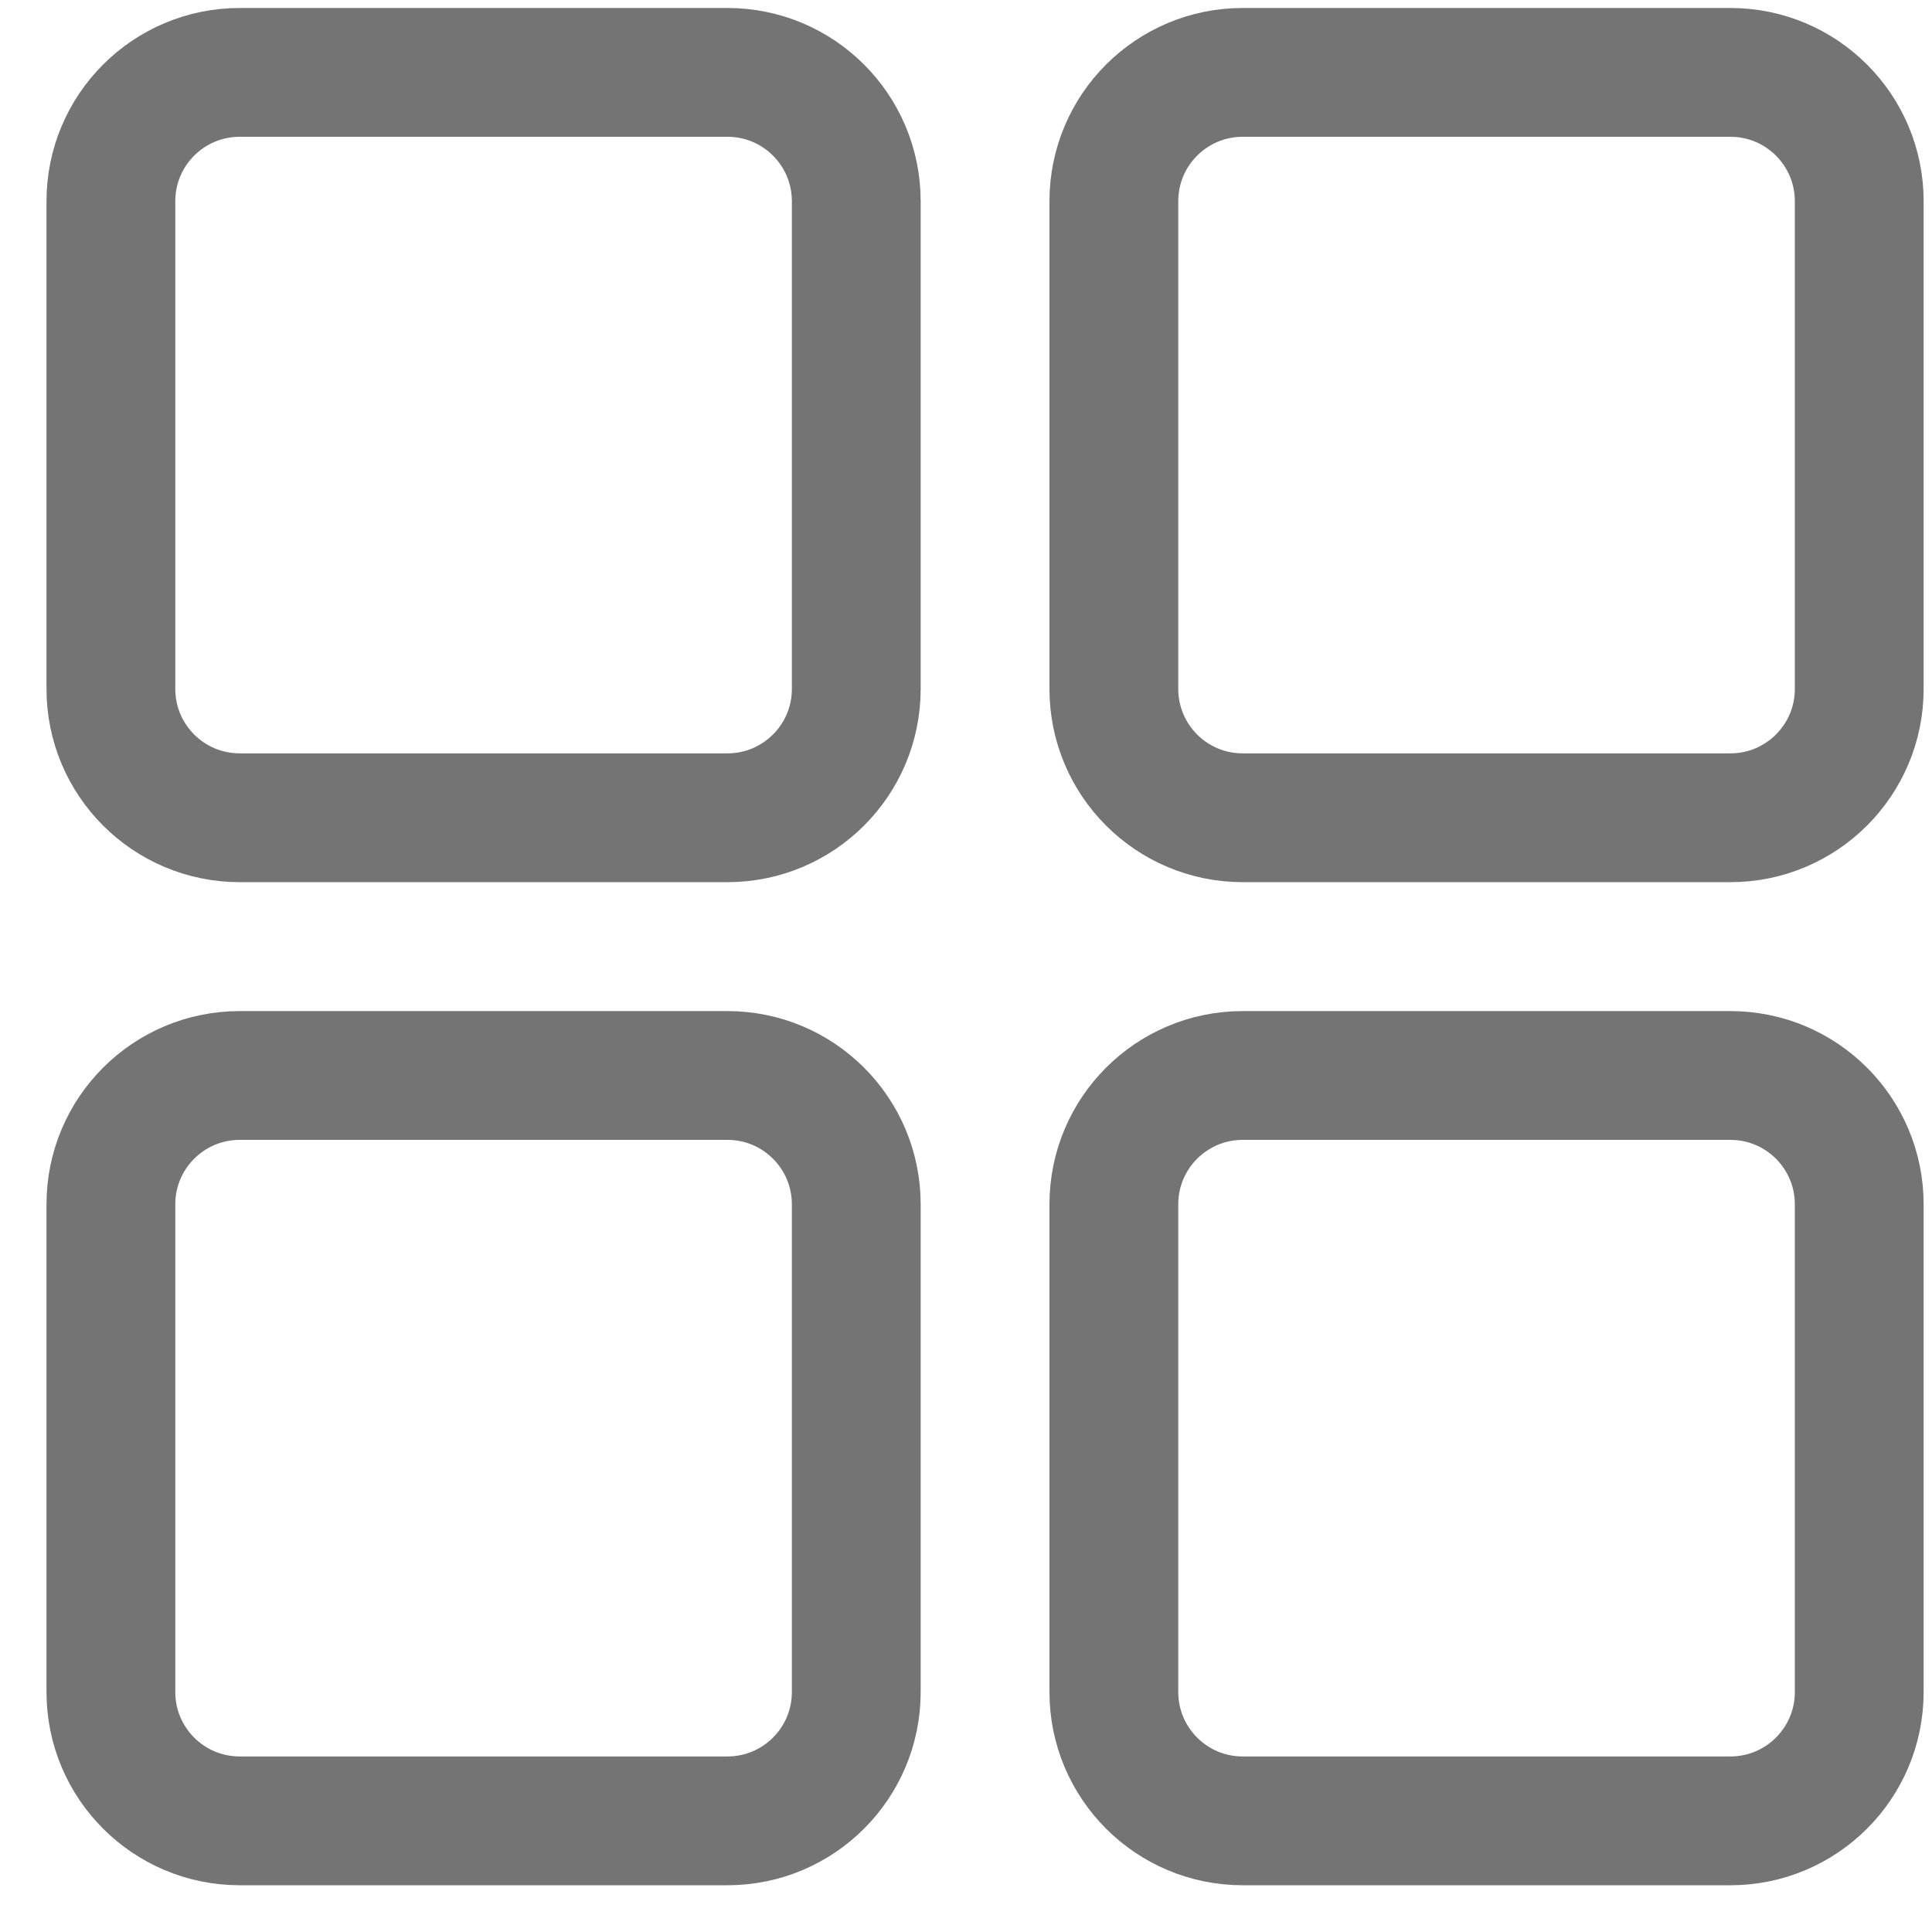
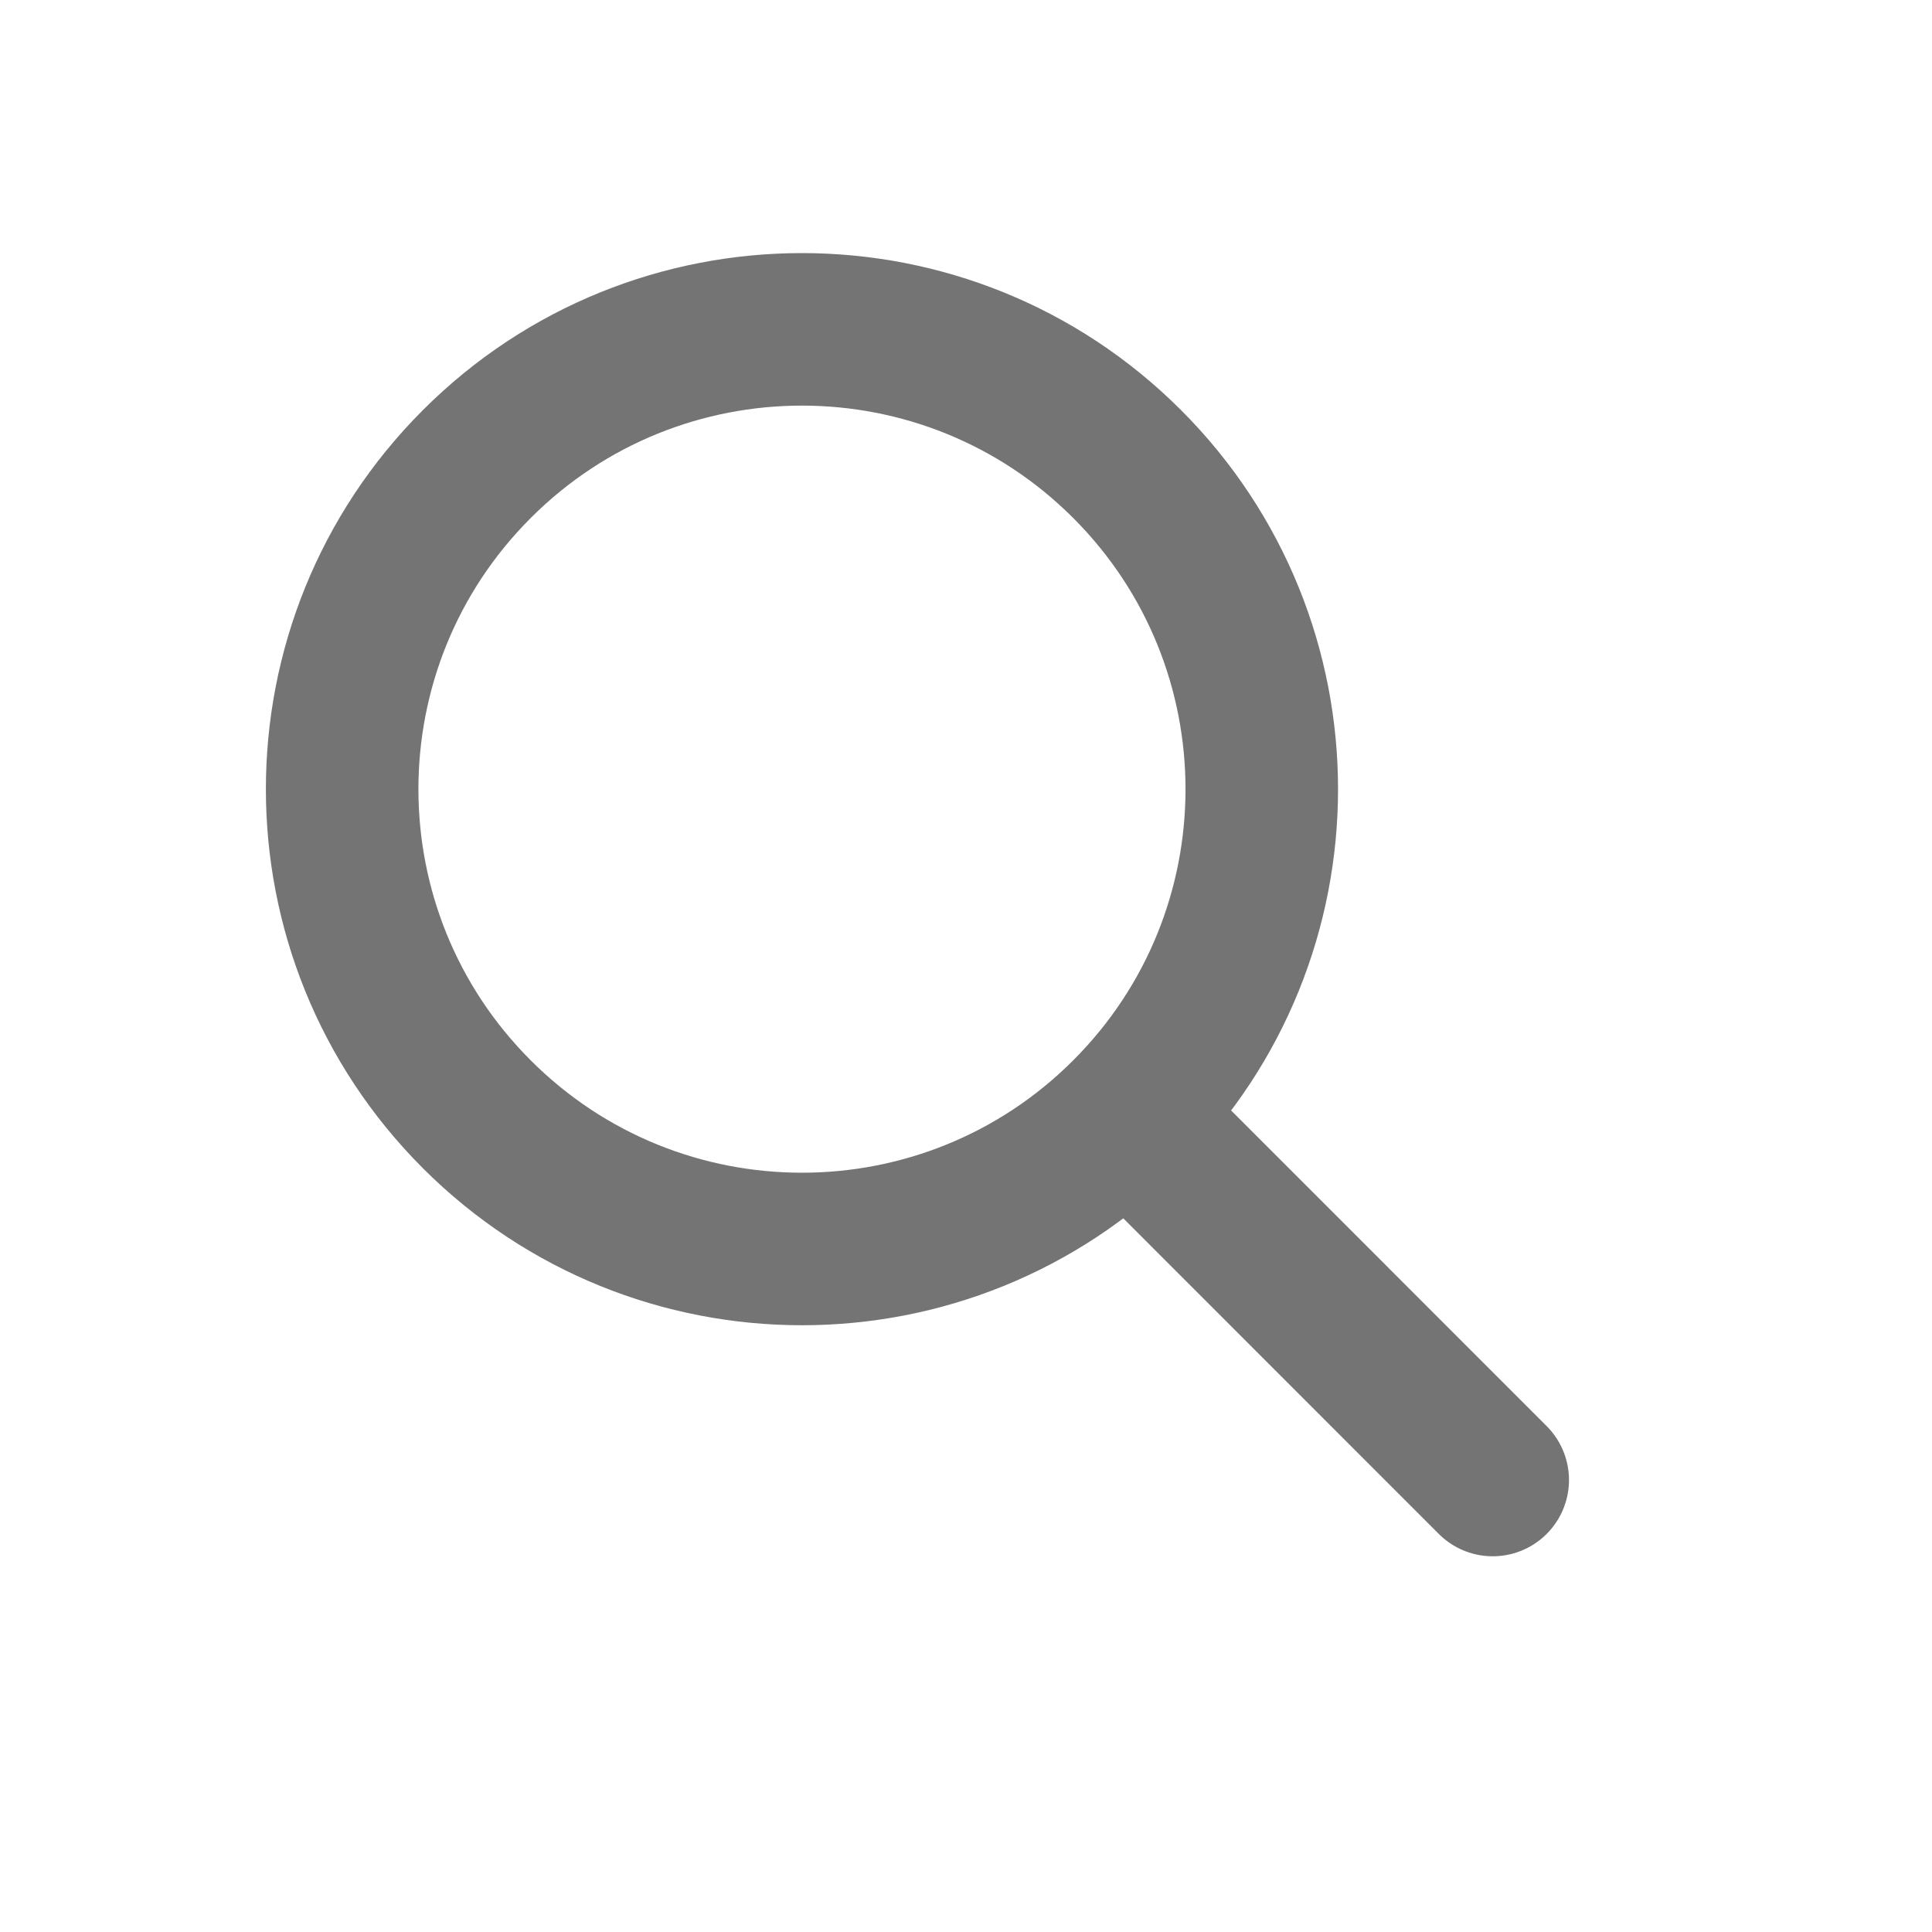
- <svg xmlns="http://www.w3.org/2000/svg" width="15" height="15" viewBox="0 0 15 15" fill="none">
-   <rect x="0.861" y="0.562" width="5.787" height="5.787" rx="1" stroke="#747474" />
-   <rect x="8.648" y="0.562" width="5.787" height="5.787" rx="1" stroke="#747474" />
-   <rect x="0.861" y="8.35" width="5.787" height="5.787" rx="1" stroke="#747474" />
-   <rect x="8.648" y="8.35" width="5.787" height="5.787" rx="1" stroke="#747474" />
+ <svg xmlns="http://www.w3.org/2000/svg" width="19" height="19" viewBox="0 0 19 19" fill="none">
+   <circle cx="7.887" cy="7.761" r="4.522" transform="rotate(-45 7.88682 7.76123)" stroke="#747474" stroke-width="1.5" />
+   <path d="M11.295 11.169L14.68 14.555" stroke="#747474" stroke-width="1.5" stroke-linecap="round" />
</svg>
